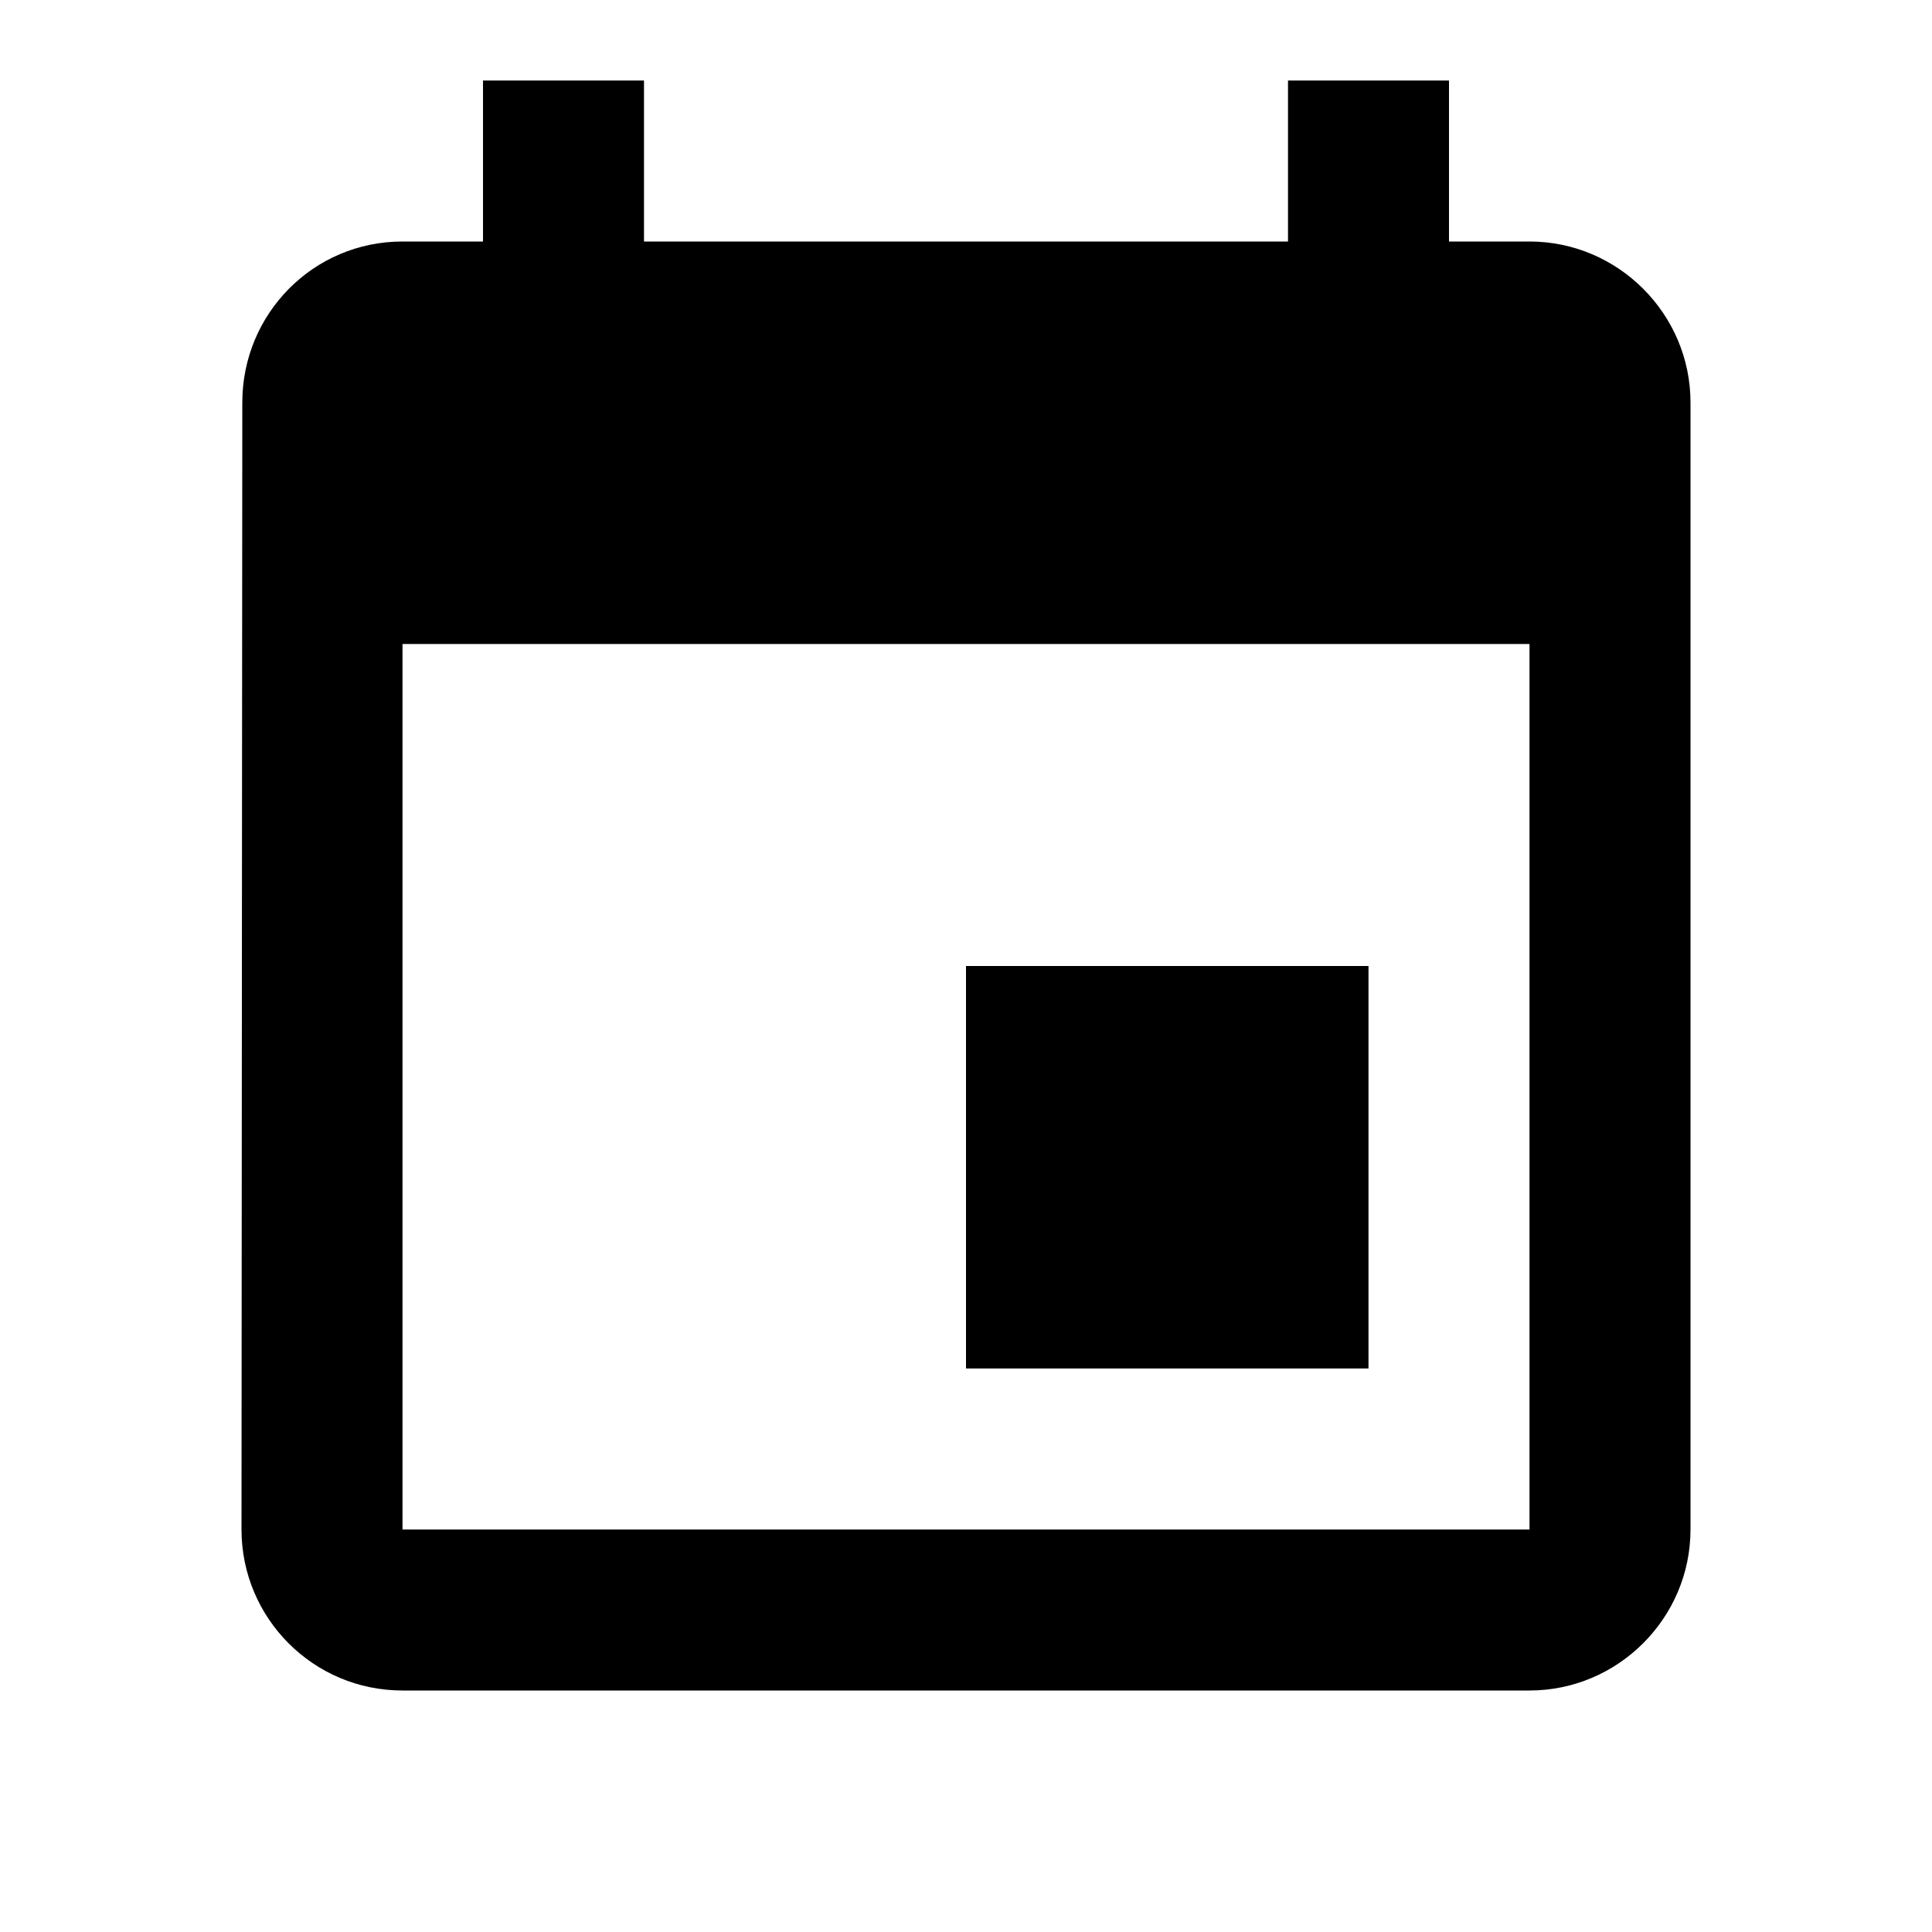
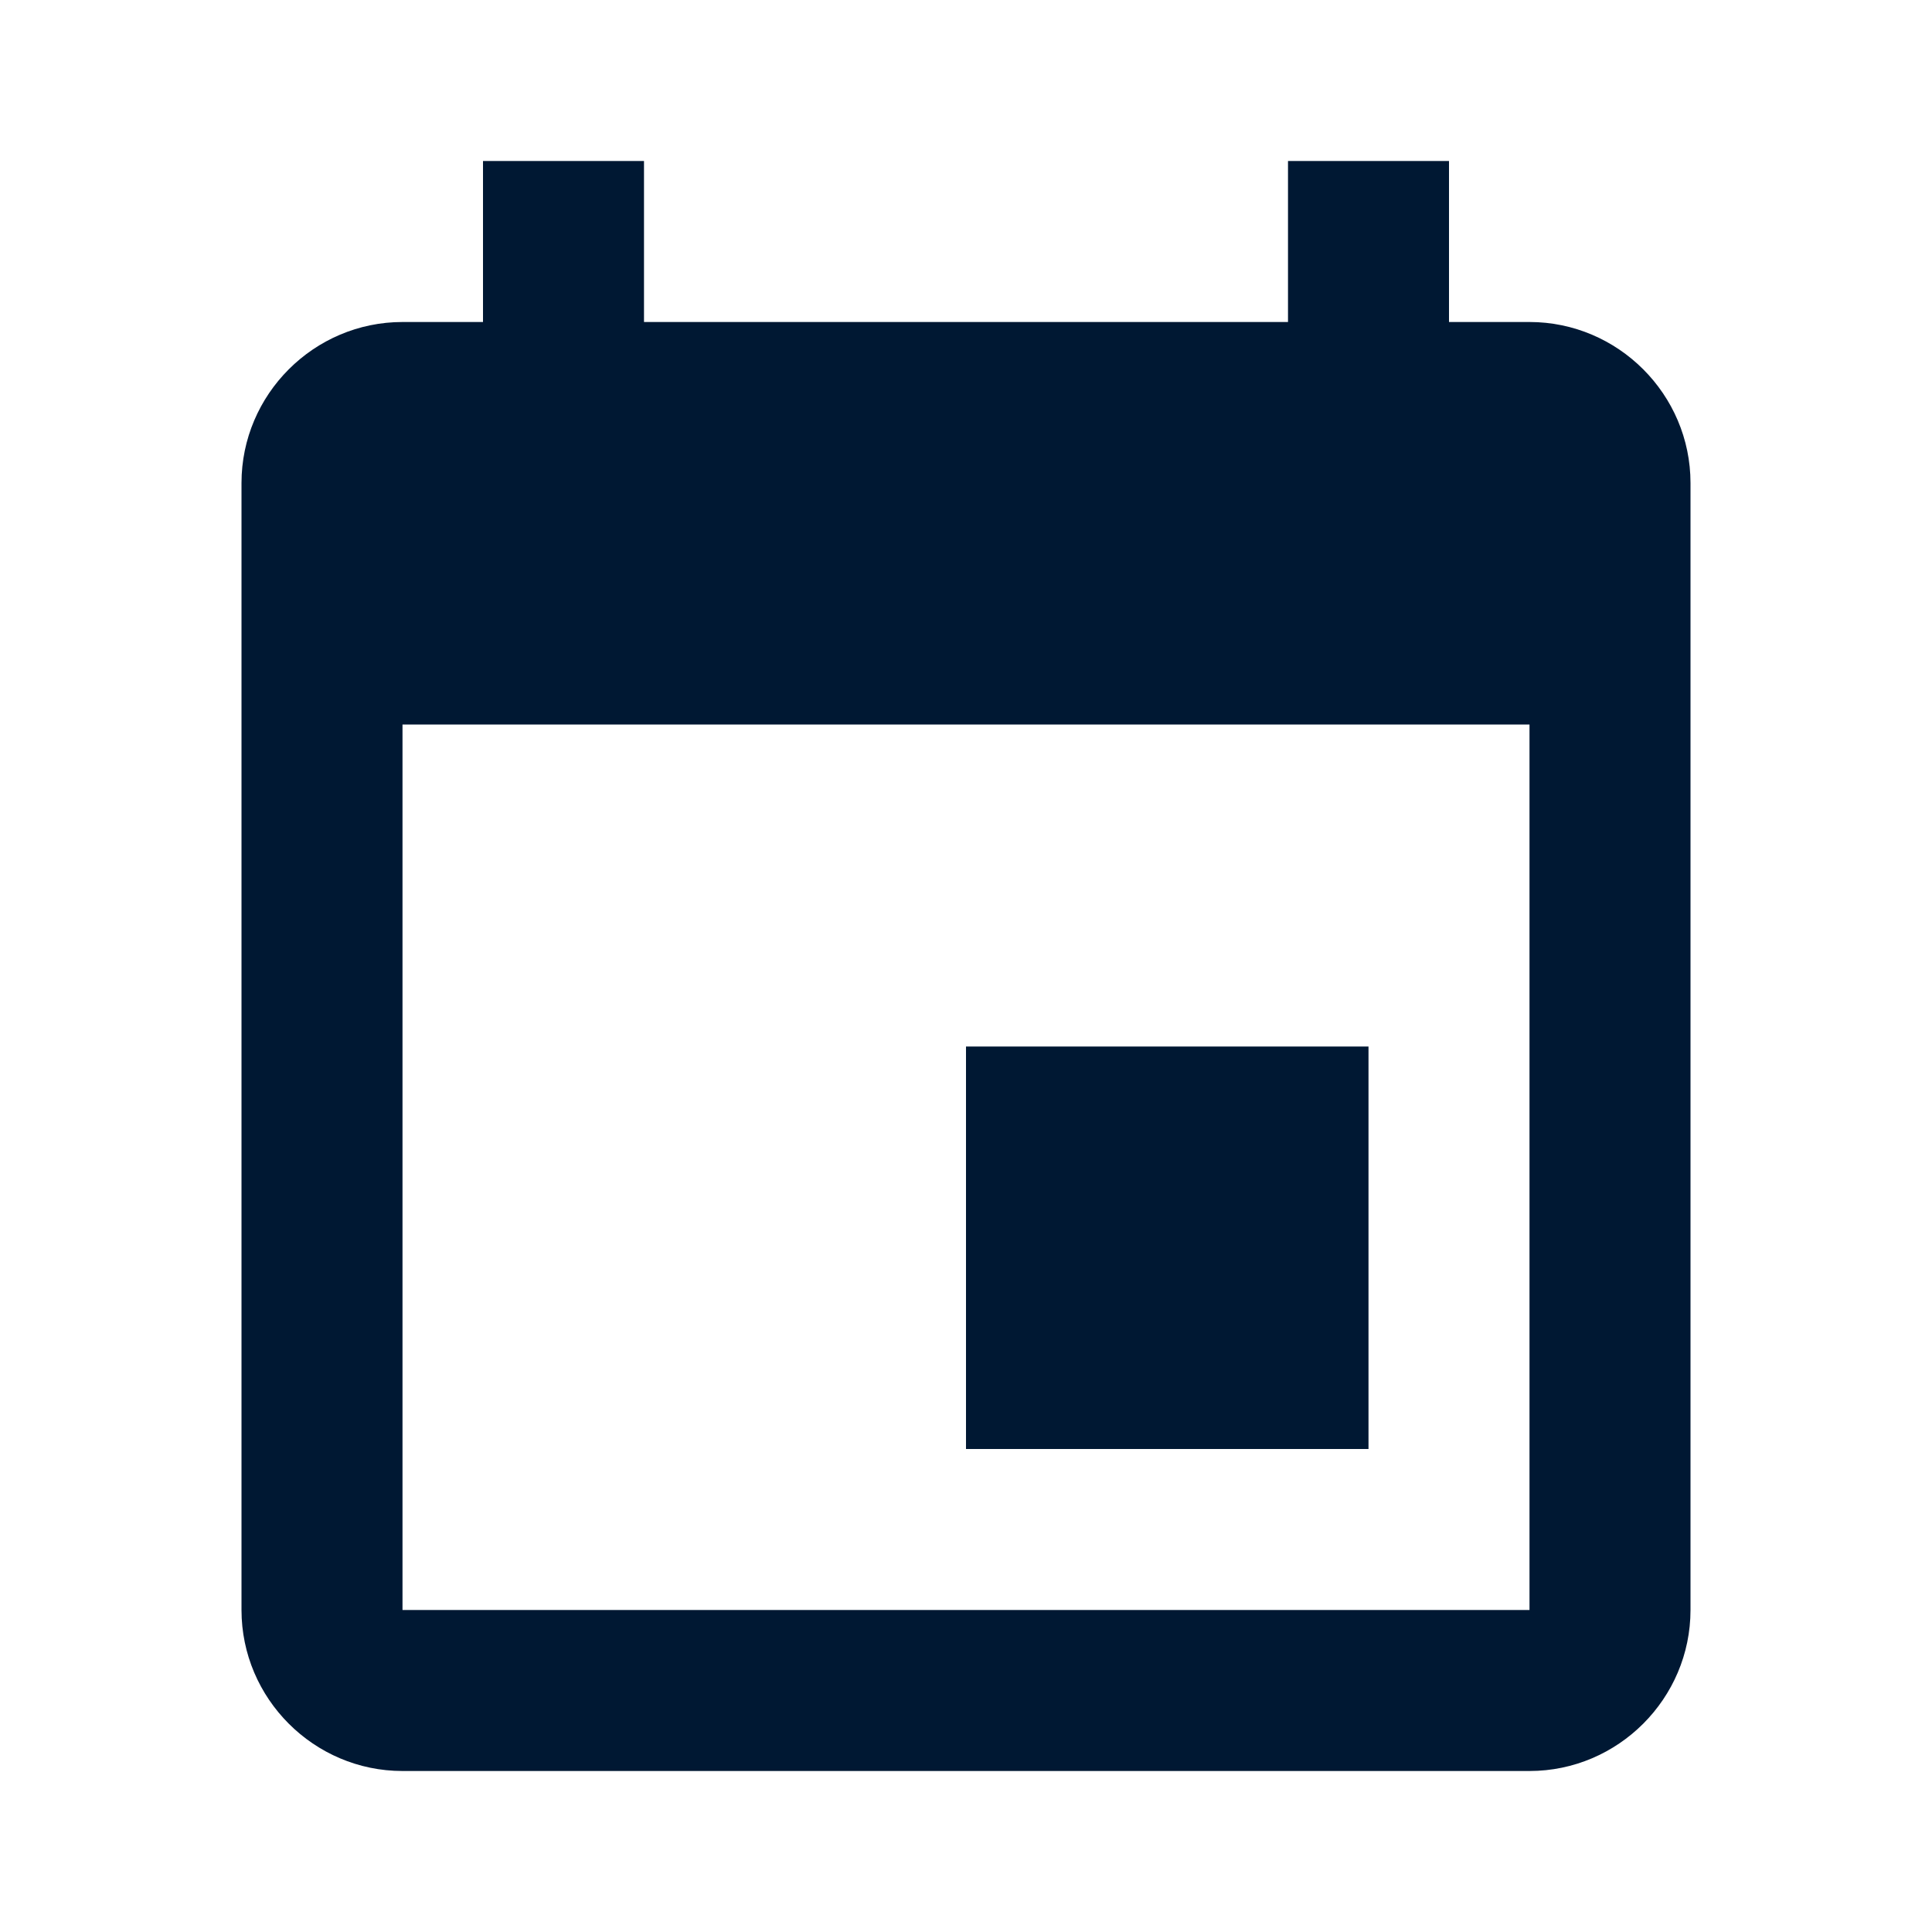
- <svg xmlns="http://www.w3.org/2000/svg" width="24" height="24" viewBox="0 0 24 24">
-   <path d="M17 12h-5v5h5v-5zM16 1v2H8V1H6v2H5c-1.11 0-1.99.9-1.99 2L3 19c0 1.1.89 2 2 2h14c1.1 0 2-.9 2-2V5c0-1.1-.9-2-2-2h-1V1h-2zm3 18H5V8h14v11z" />
-   <path d="M0 0h24v24H0z" fill="none" />
+ <svg xmlns="http://www.w3.org/2000/svg" version="1.1" id="Layer_1" x="0px" y="0px" viewBox="0 0 24 24" style="enable-background:new 0 0 24 24;" xml:space="preserve">
+   <style type="text/css">
+ 	.st0{fill:#001833;}
+ </style>
+   <path id="path-1_1_" class="st0" d="M17,13h-5v5h5V13z M16,2v2H8V2H6v2H5C3.9,4,3,4.9,3,6l0,14c0,1.1,0.9,2,2,2h14c1.1,0,2-0.9,2-2  V6c0-1.1-0.9-2-2-2h-1V2H16z M19,20H5V9h14V20z" />
</svg>
